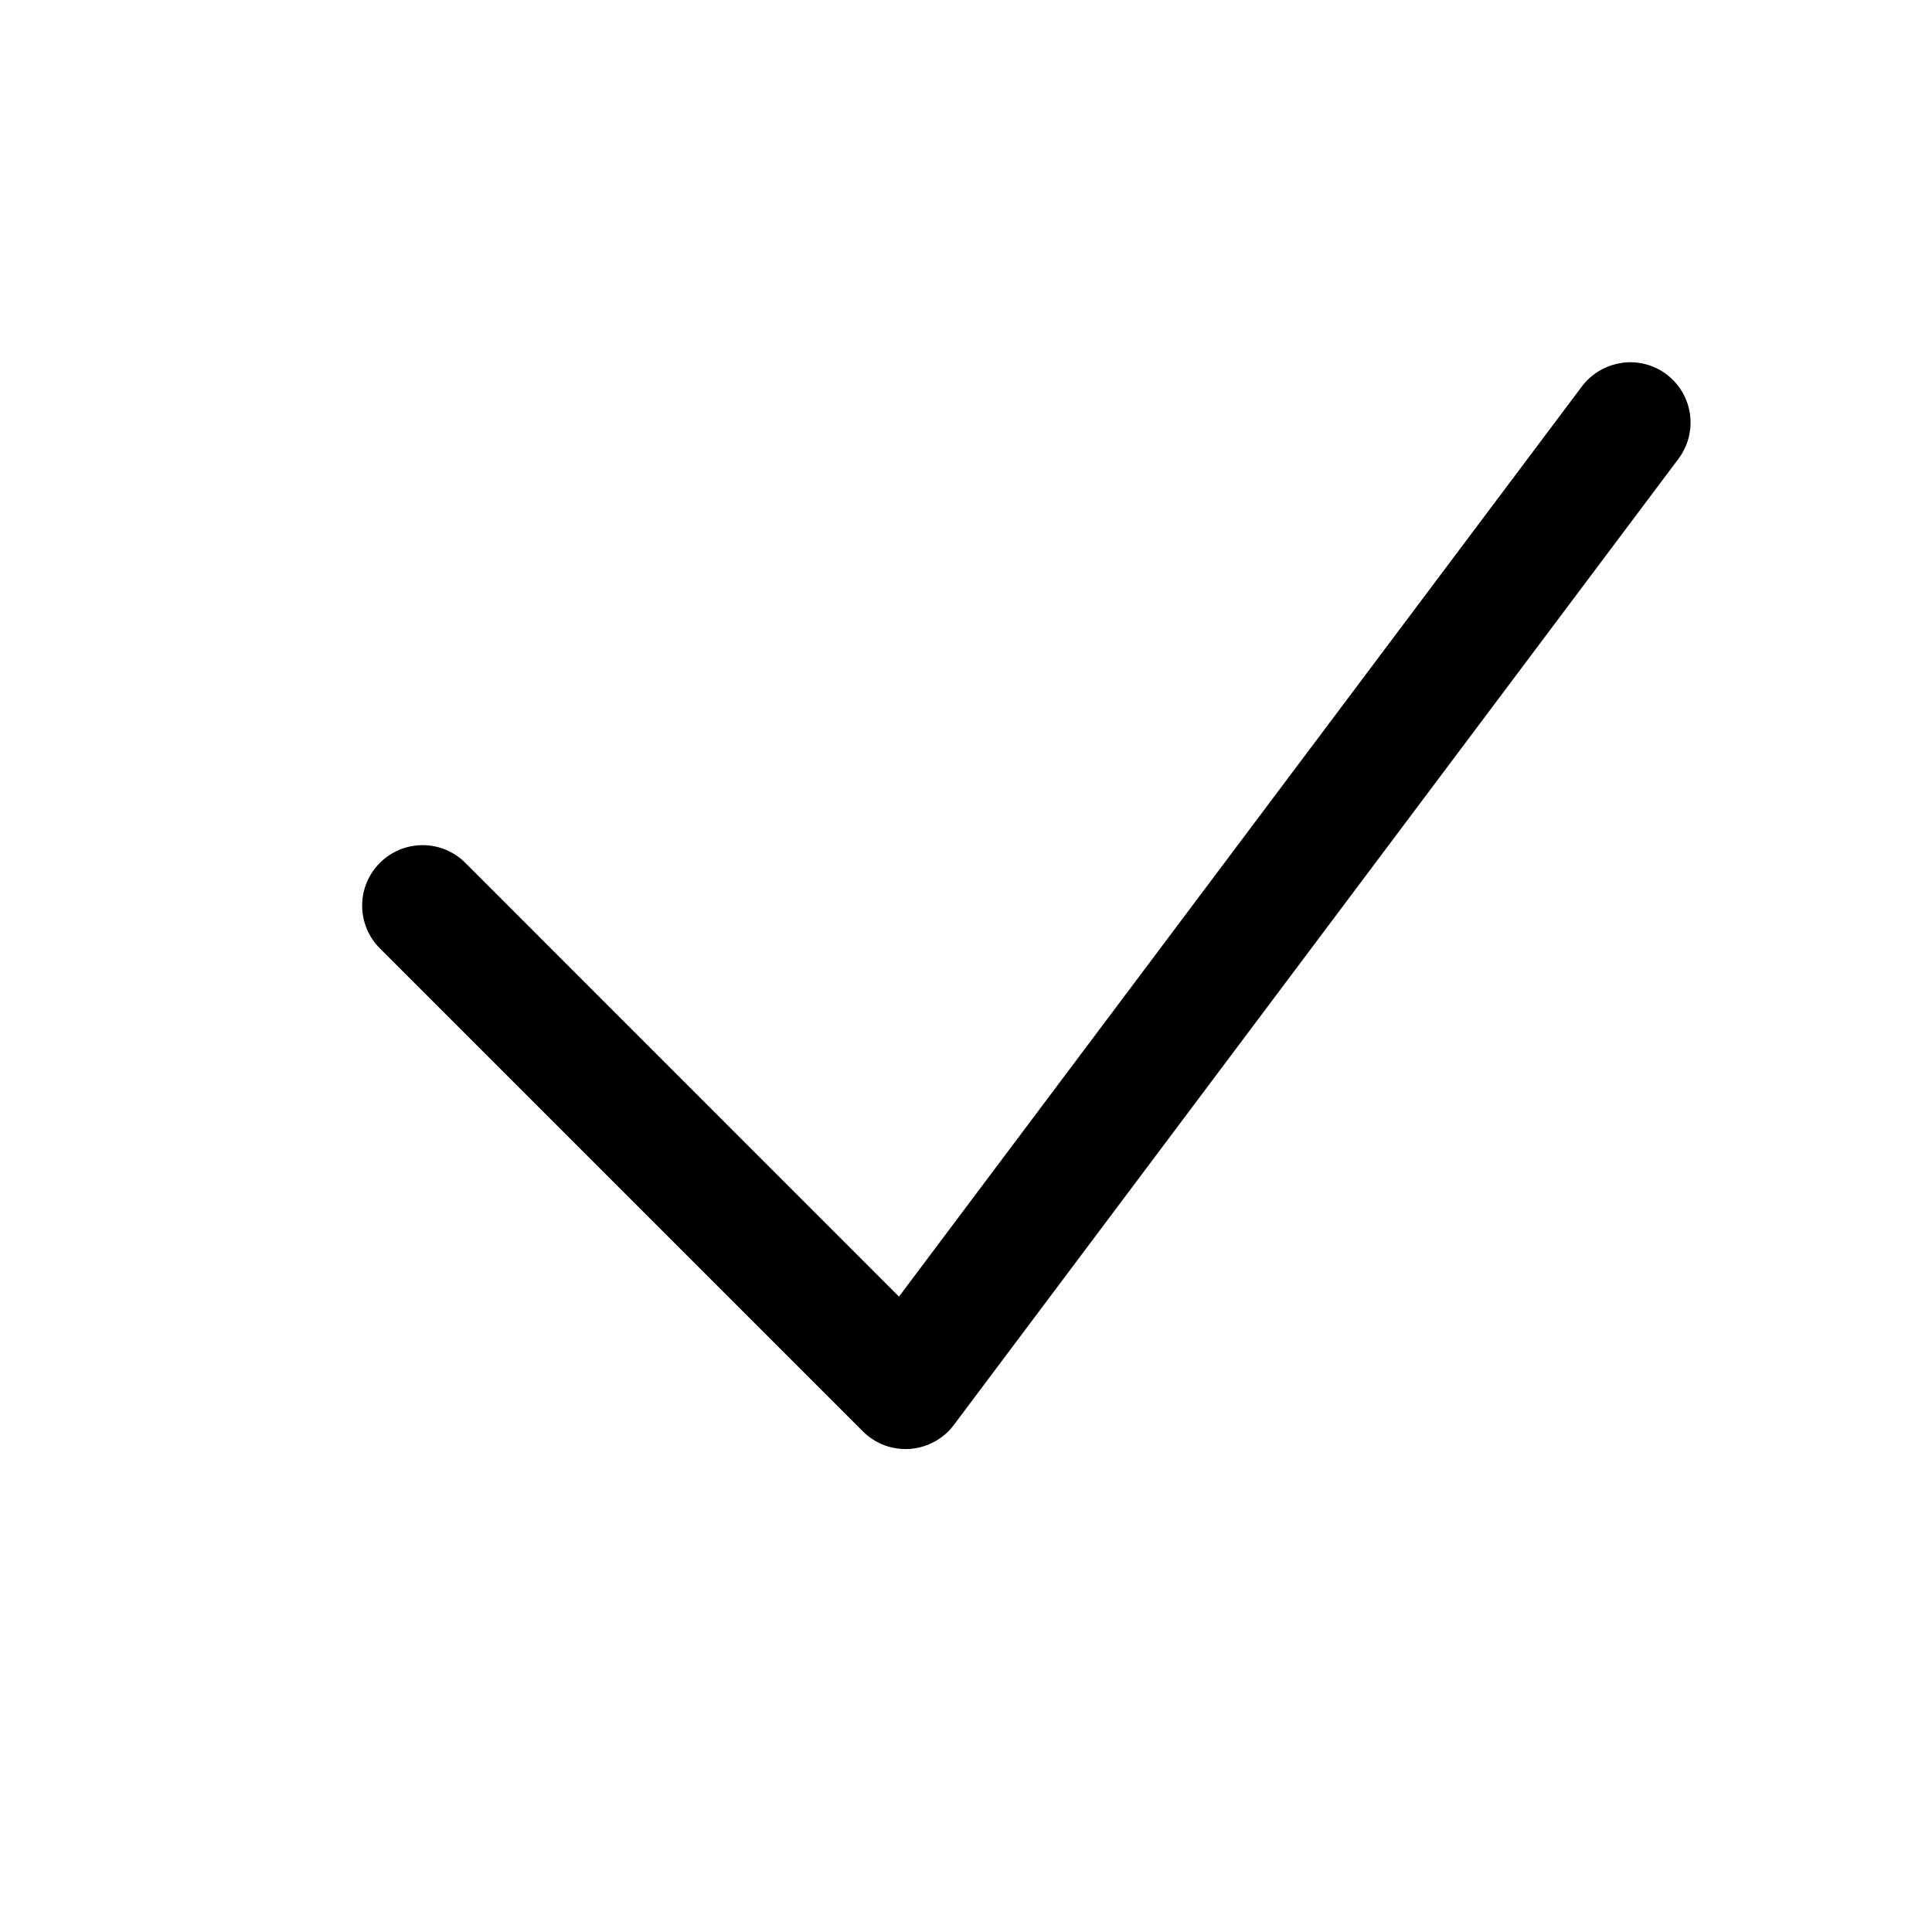
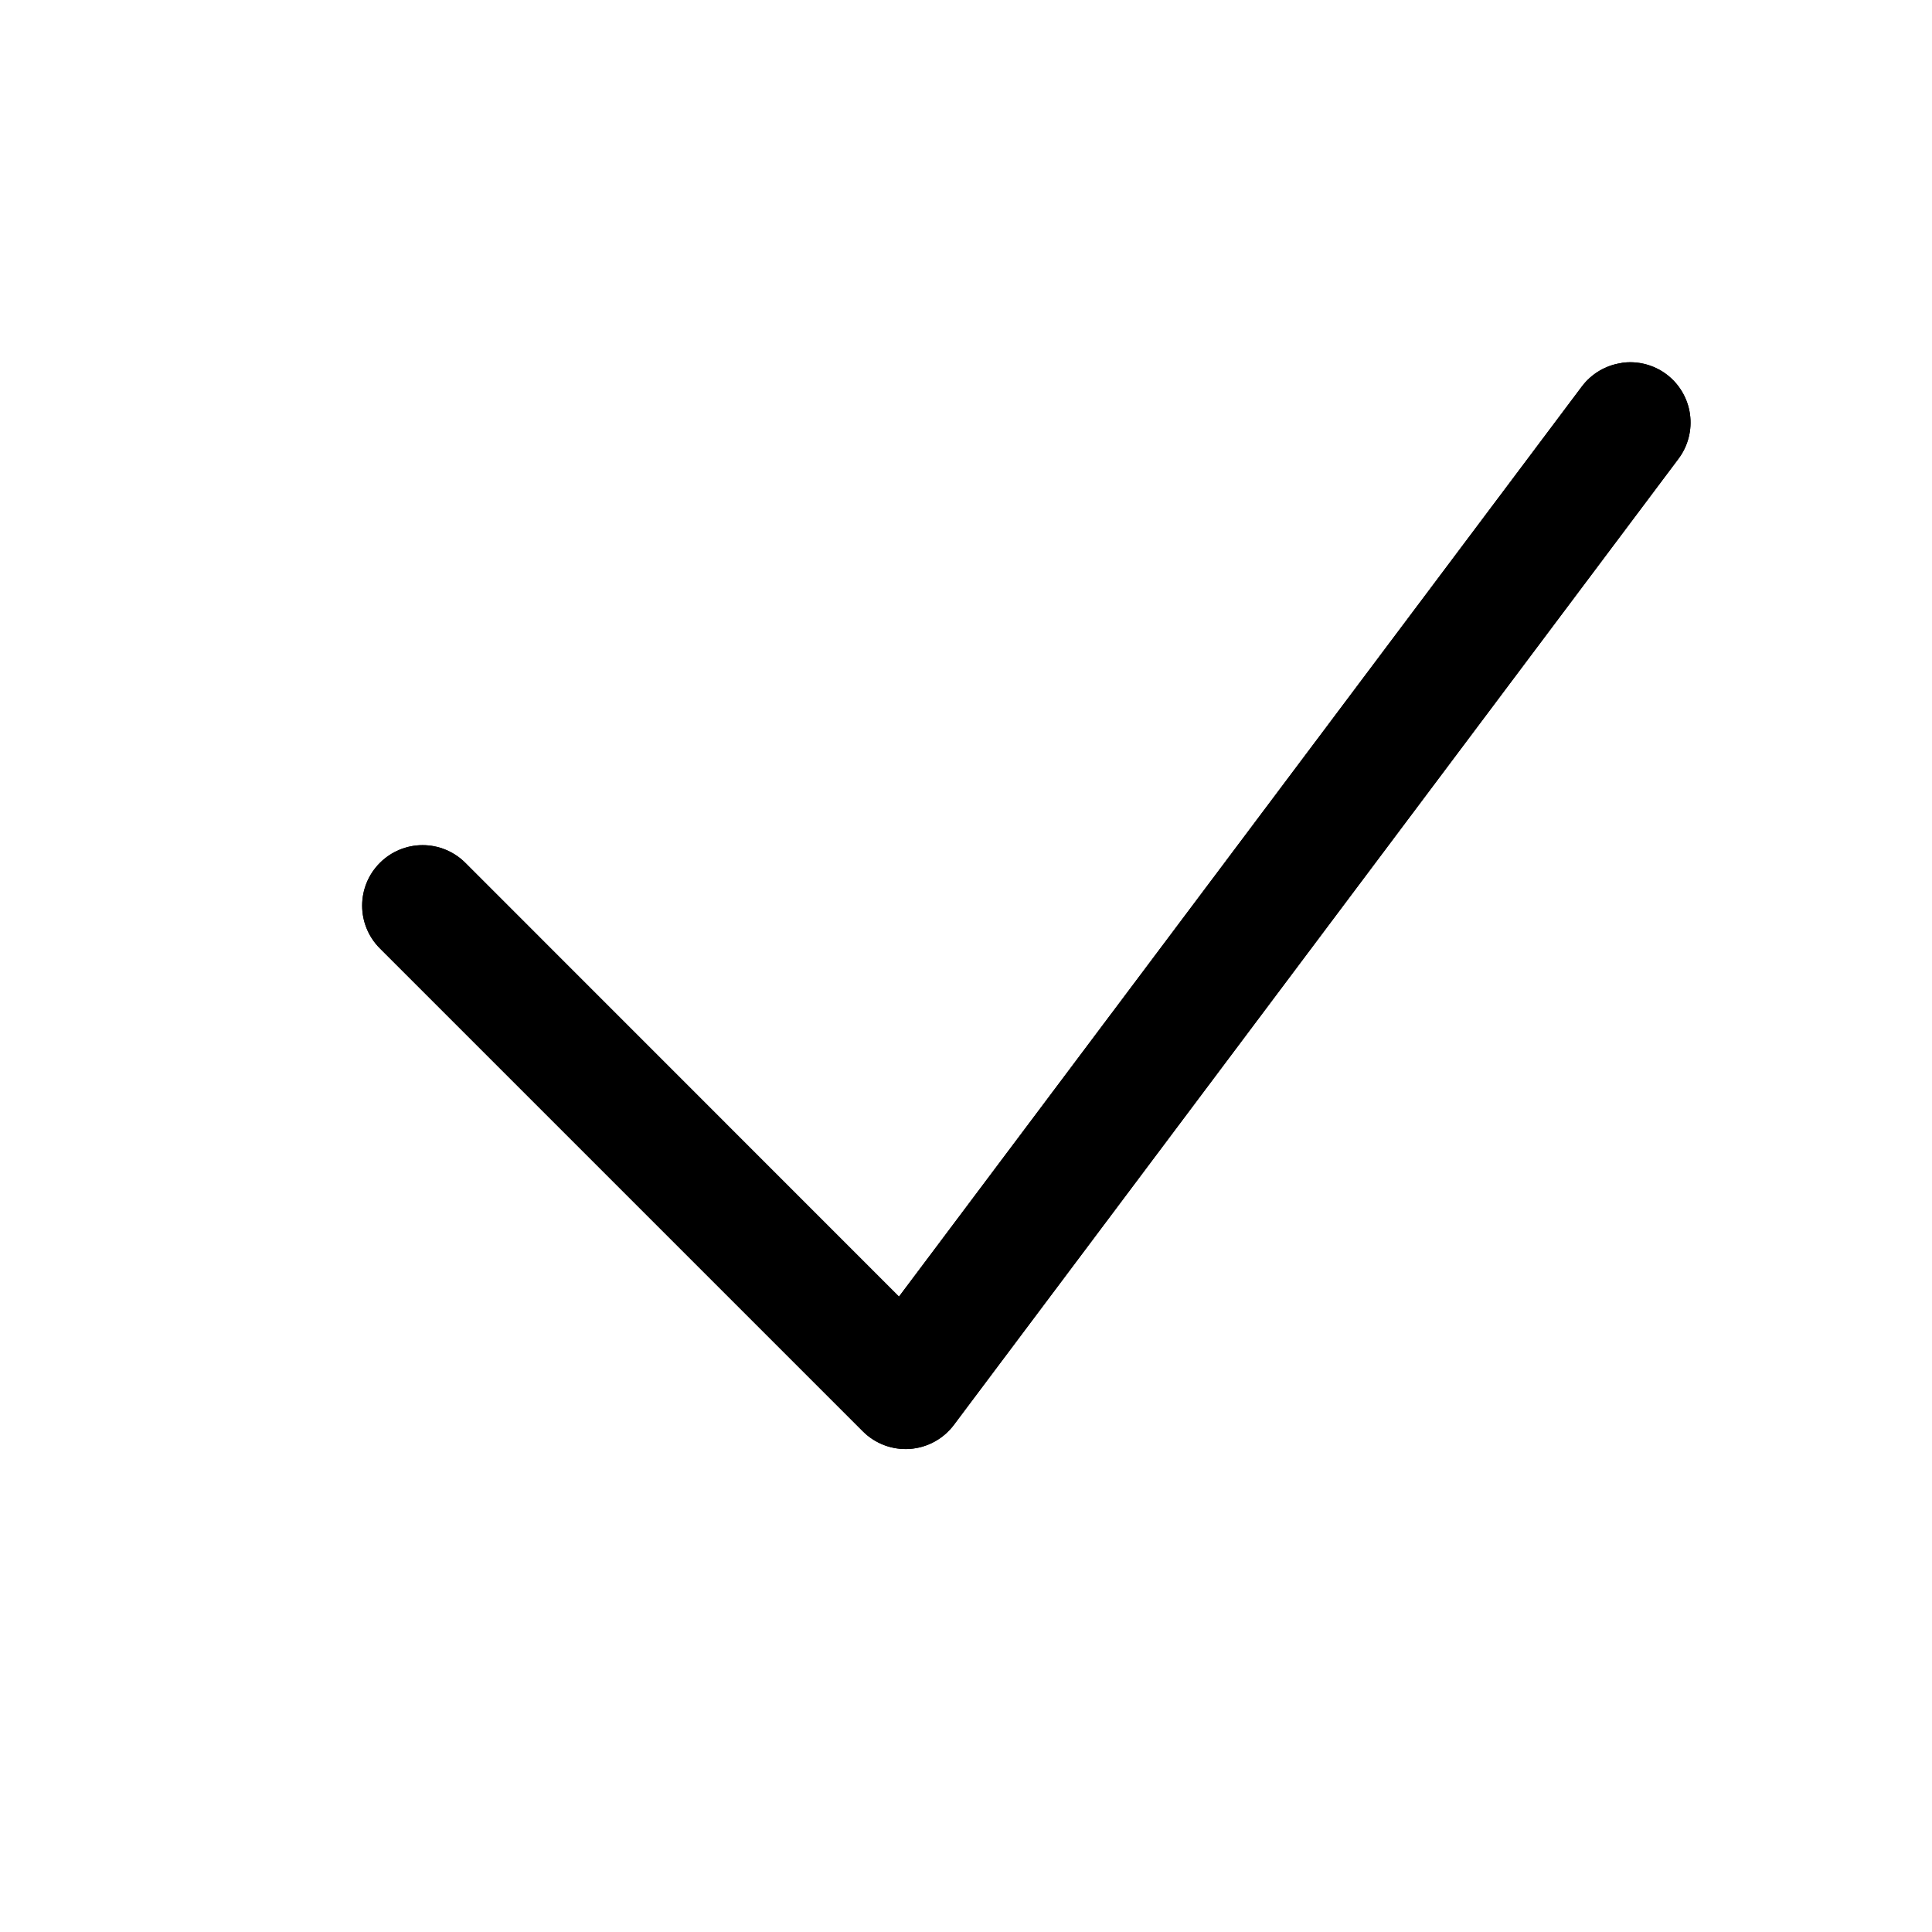
<svg xmlns="http://www.w3.org/2000/svg" fill-opacity="context-fill-opacity" viewBox="0 0 16 16" height="16" width="16">
  <path d="M13.43 3.006a.5.5 0 0 0-.33.195l-5.655 7.537-3.591-3.592a.5.5 0 0 0-.708 0 .5.5 0 0 0 0 .708l4 4A.5.5 0 0 0 7.9 11.8l6-8a.5.5 0 0 0-.1-.701.5.5 0 0 0-.37-.094z" fill="context-fill transparent" />
-   <path d="M13.43 3.006a.5.5 0 0 0-.33.195l-5.655 7.537-3.591-3.592a.5.5 0 0 0-.708 0 .5.5 0 0 0 0 .708l4 4A.5.5 0 0 0 7.9 11.8l6-8a.5.5 0 0 0-.1-.701.5.5 0 0 0-.37-.094z" fill="context-stroke" />
+   <path d="M13.43 3.006a.5.5 0 0 0-.33.195l-5.655 7.537-3.591-3.592a.5.5 0 0 0-.708 0 .5.5 0 0 0 0 .708l4 4A.5.5 0 0 0 7.9 11.8l6-8a.5.5 0 0 0-.1-.701.5.5 0 0 0-.37-.094z" fill="context-stroke transparent" />
</svg>
